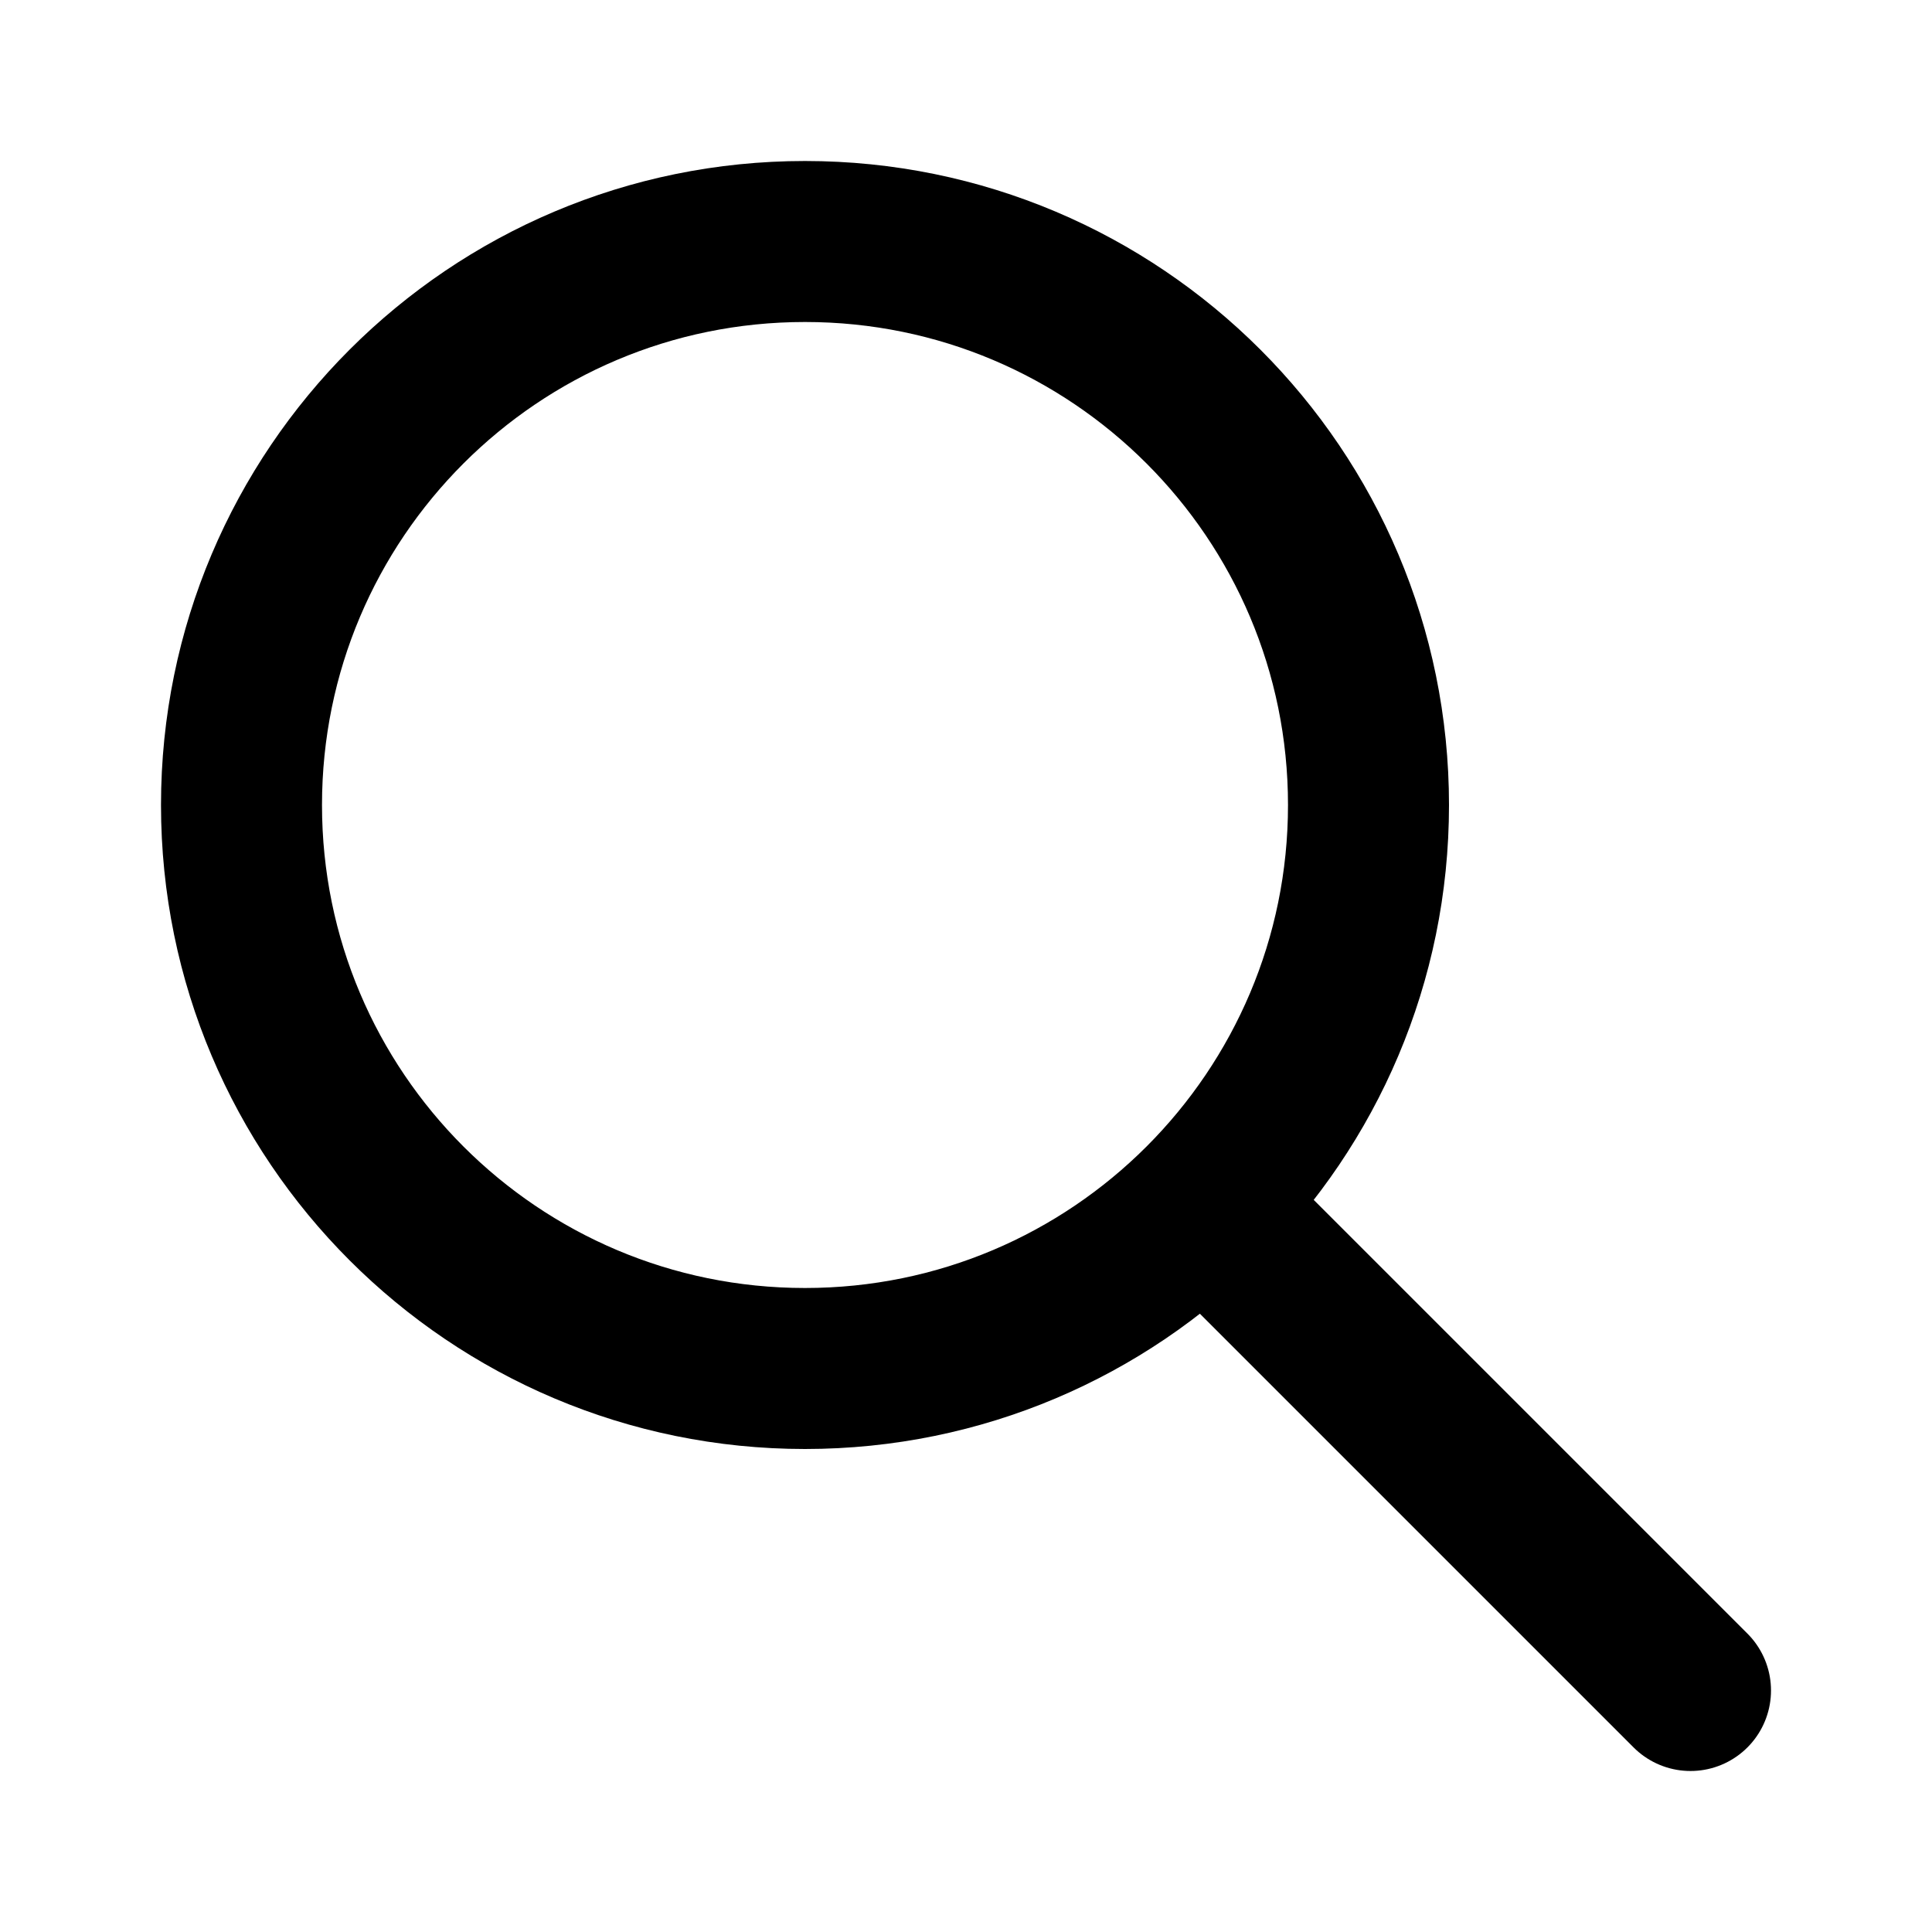
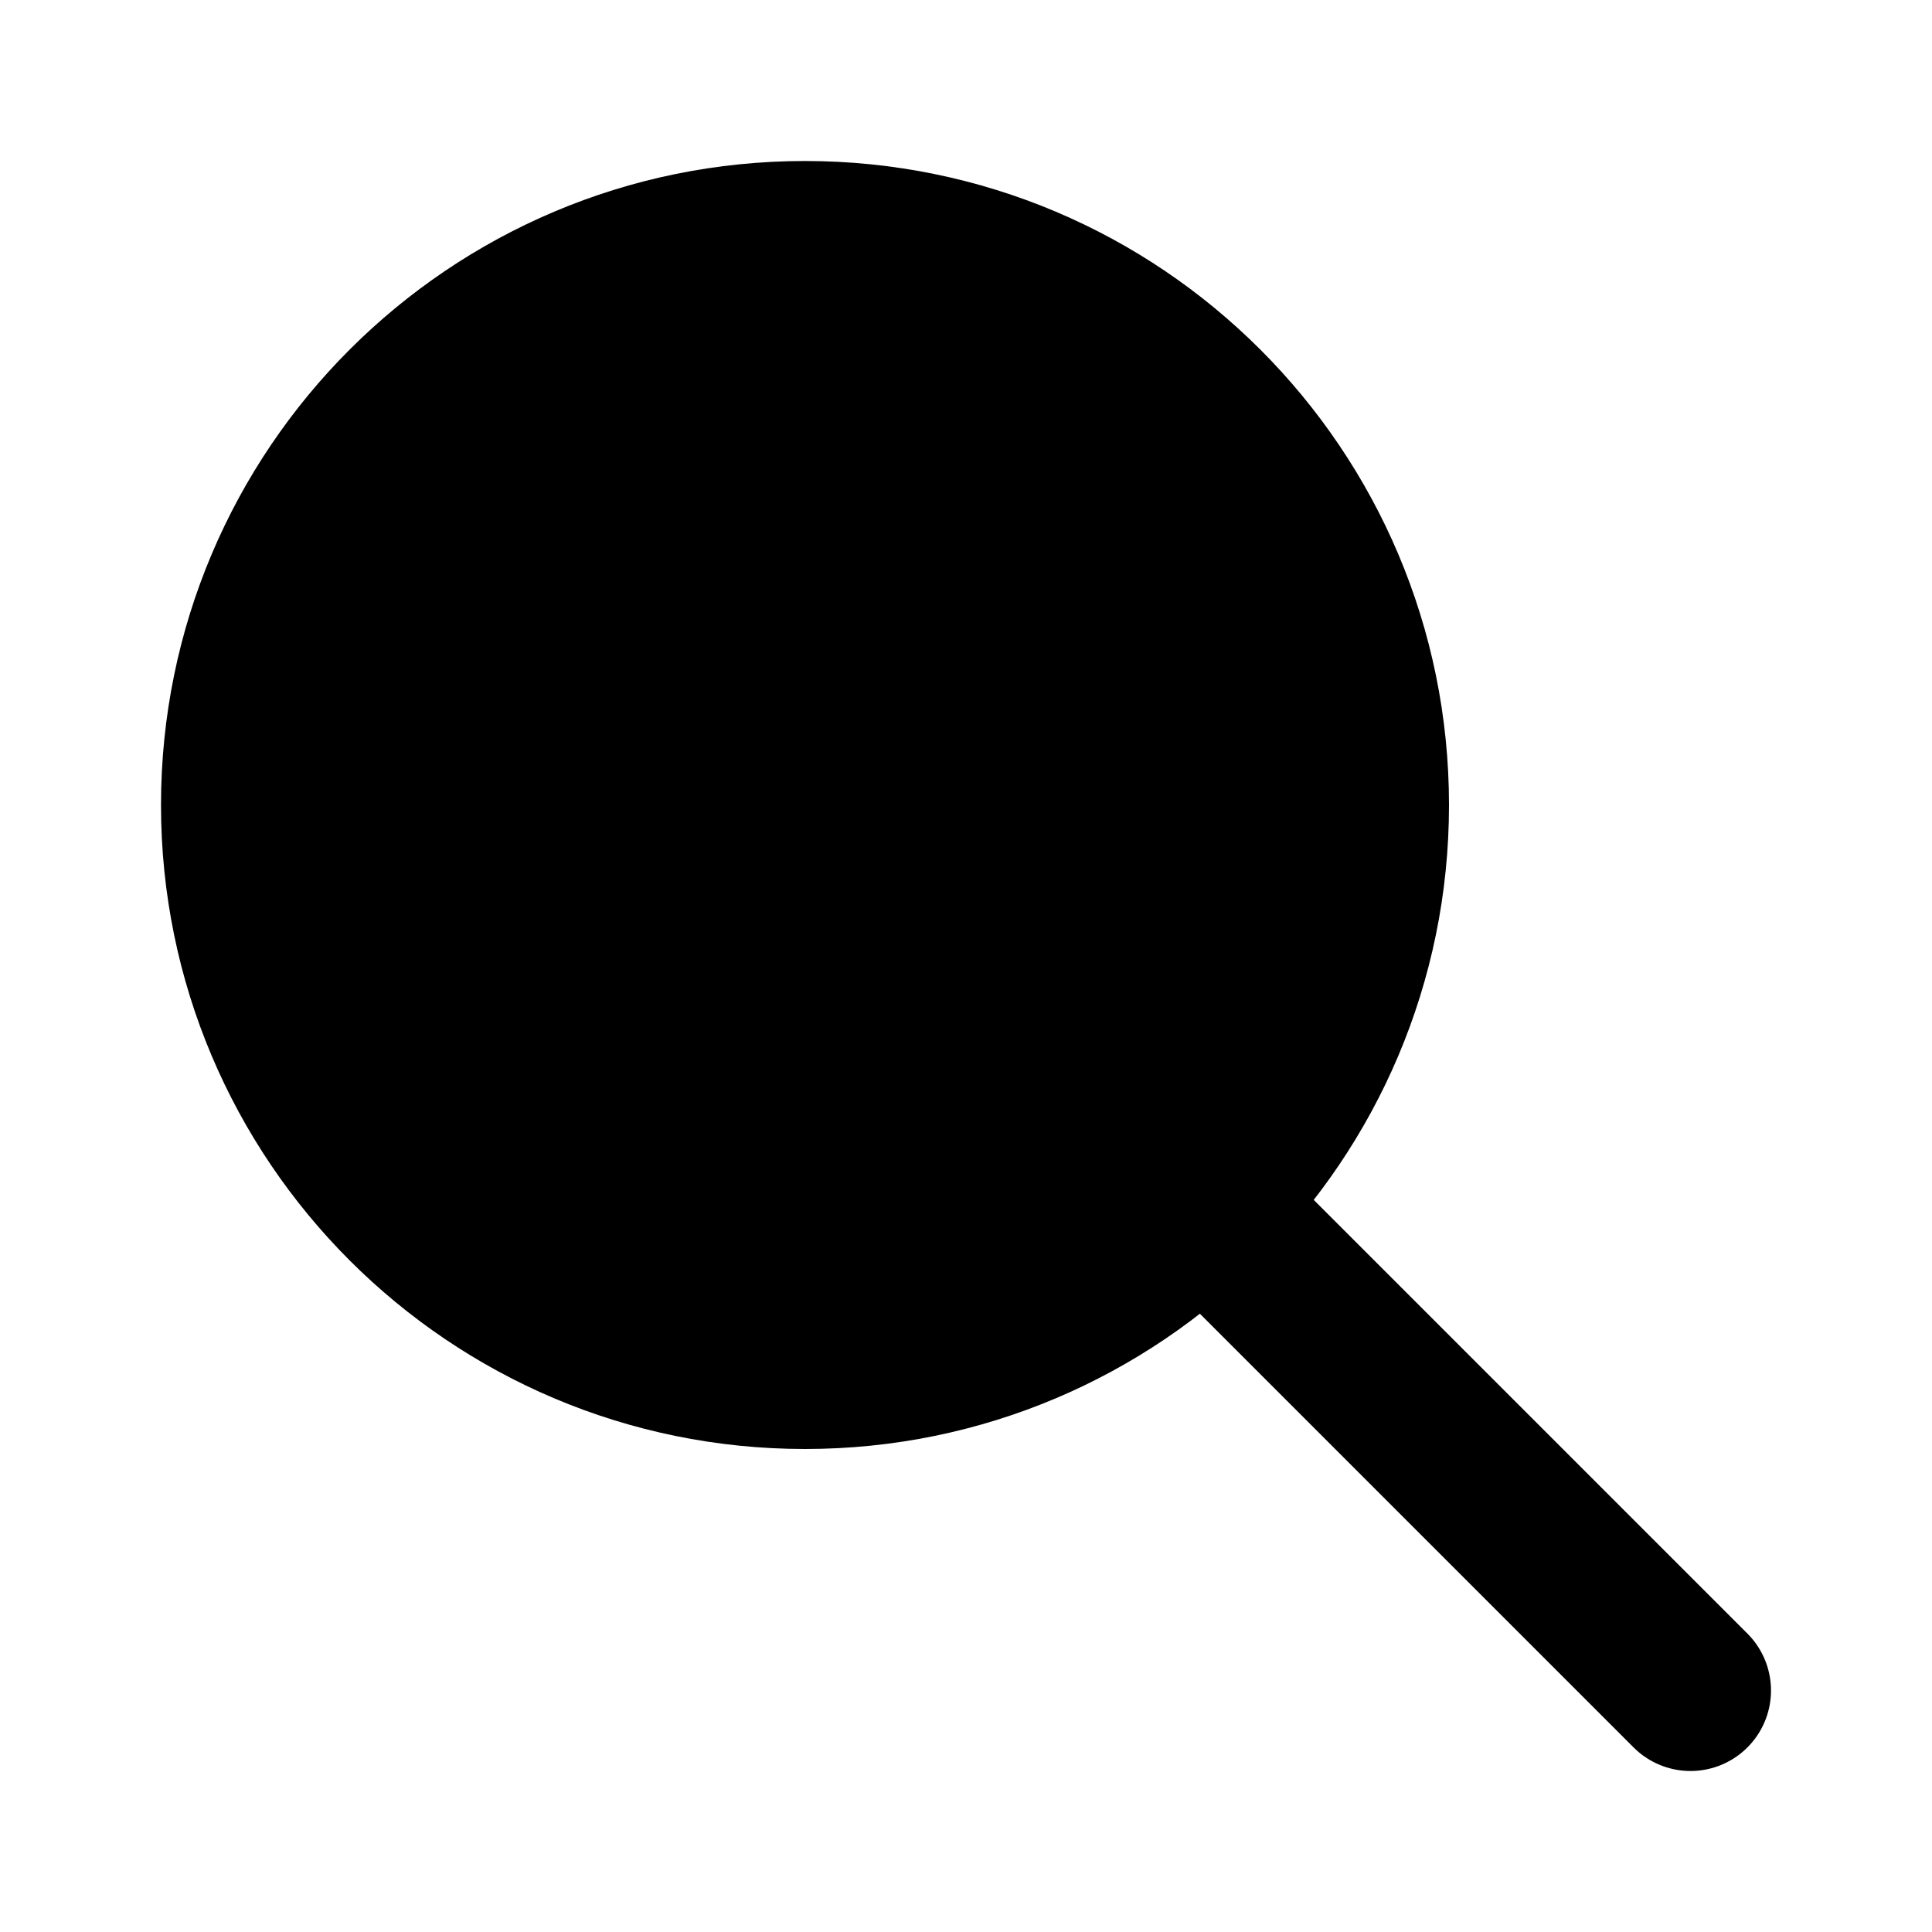
- <svg xmlns="http://www.w3.org/2000/svg" width="800px" height="800px" viewBox="0 0 24 24" fill="none">
+ <svg xmlns="http://www.w3.org/2000/svg" width="800px" height="800px" viewBox="0 0 24 24" fill="currentColor" stroke="current">
  <g id="Interface / Search_Magnifying_Glass">
    <path id="Vector" d="M15 15L21 21M10 17C6.134 17 3 13.866 3 10C3 6.134 6.134 3 10 3C13.866 3 17 6.134 17 10C17 13.866 13.866 17 10 17Z" stroke="#000000" stroke-width="2" stroke-linecap="round" stroke-linejoin="round" />
  </g>
</svg>
